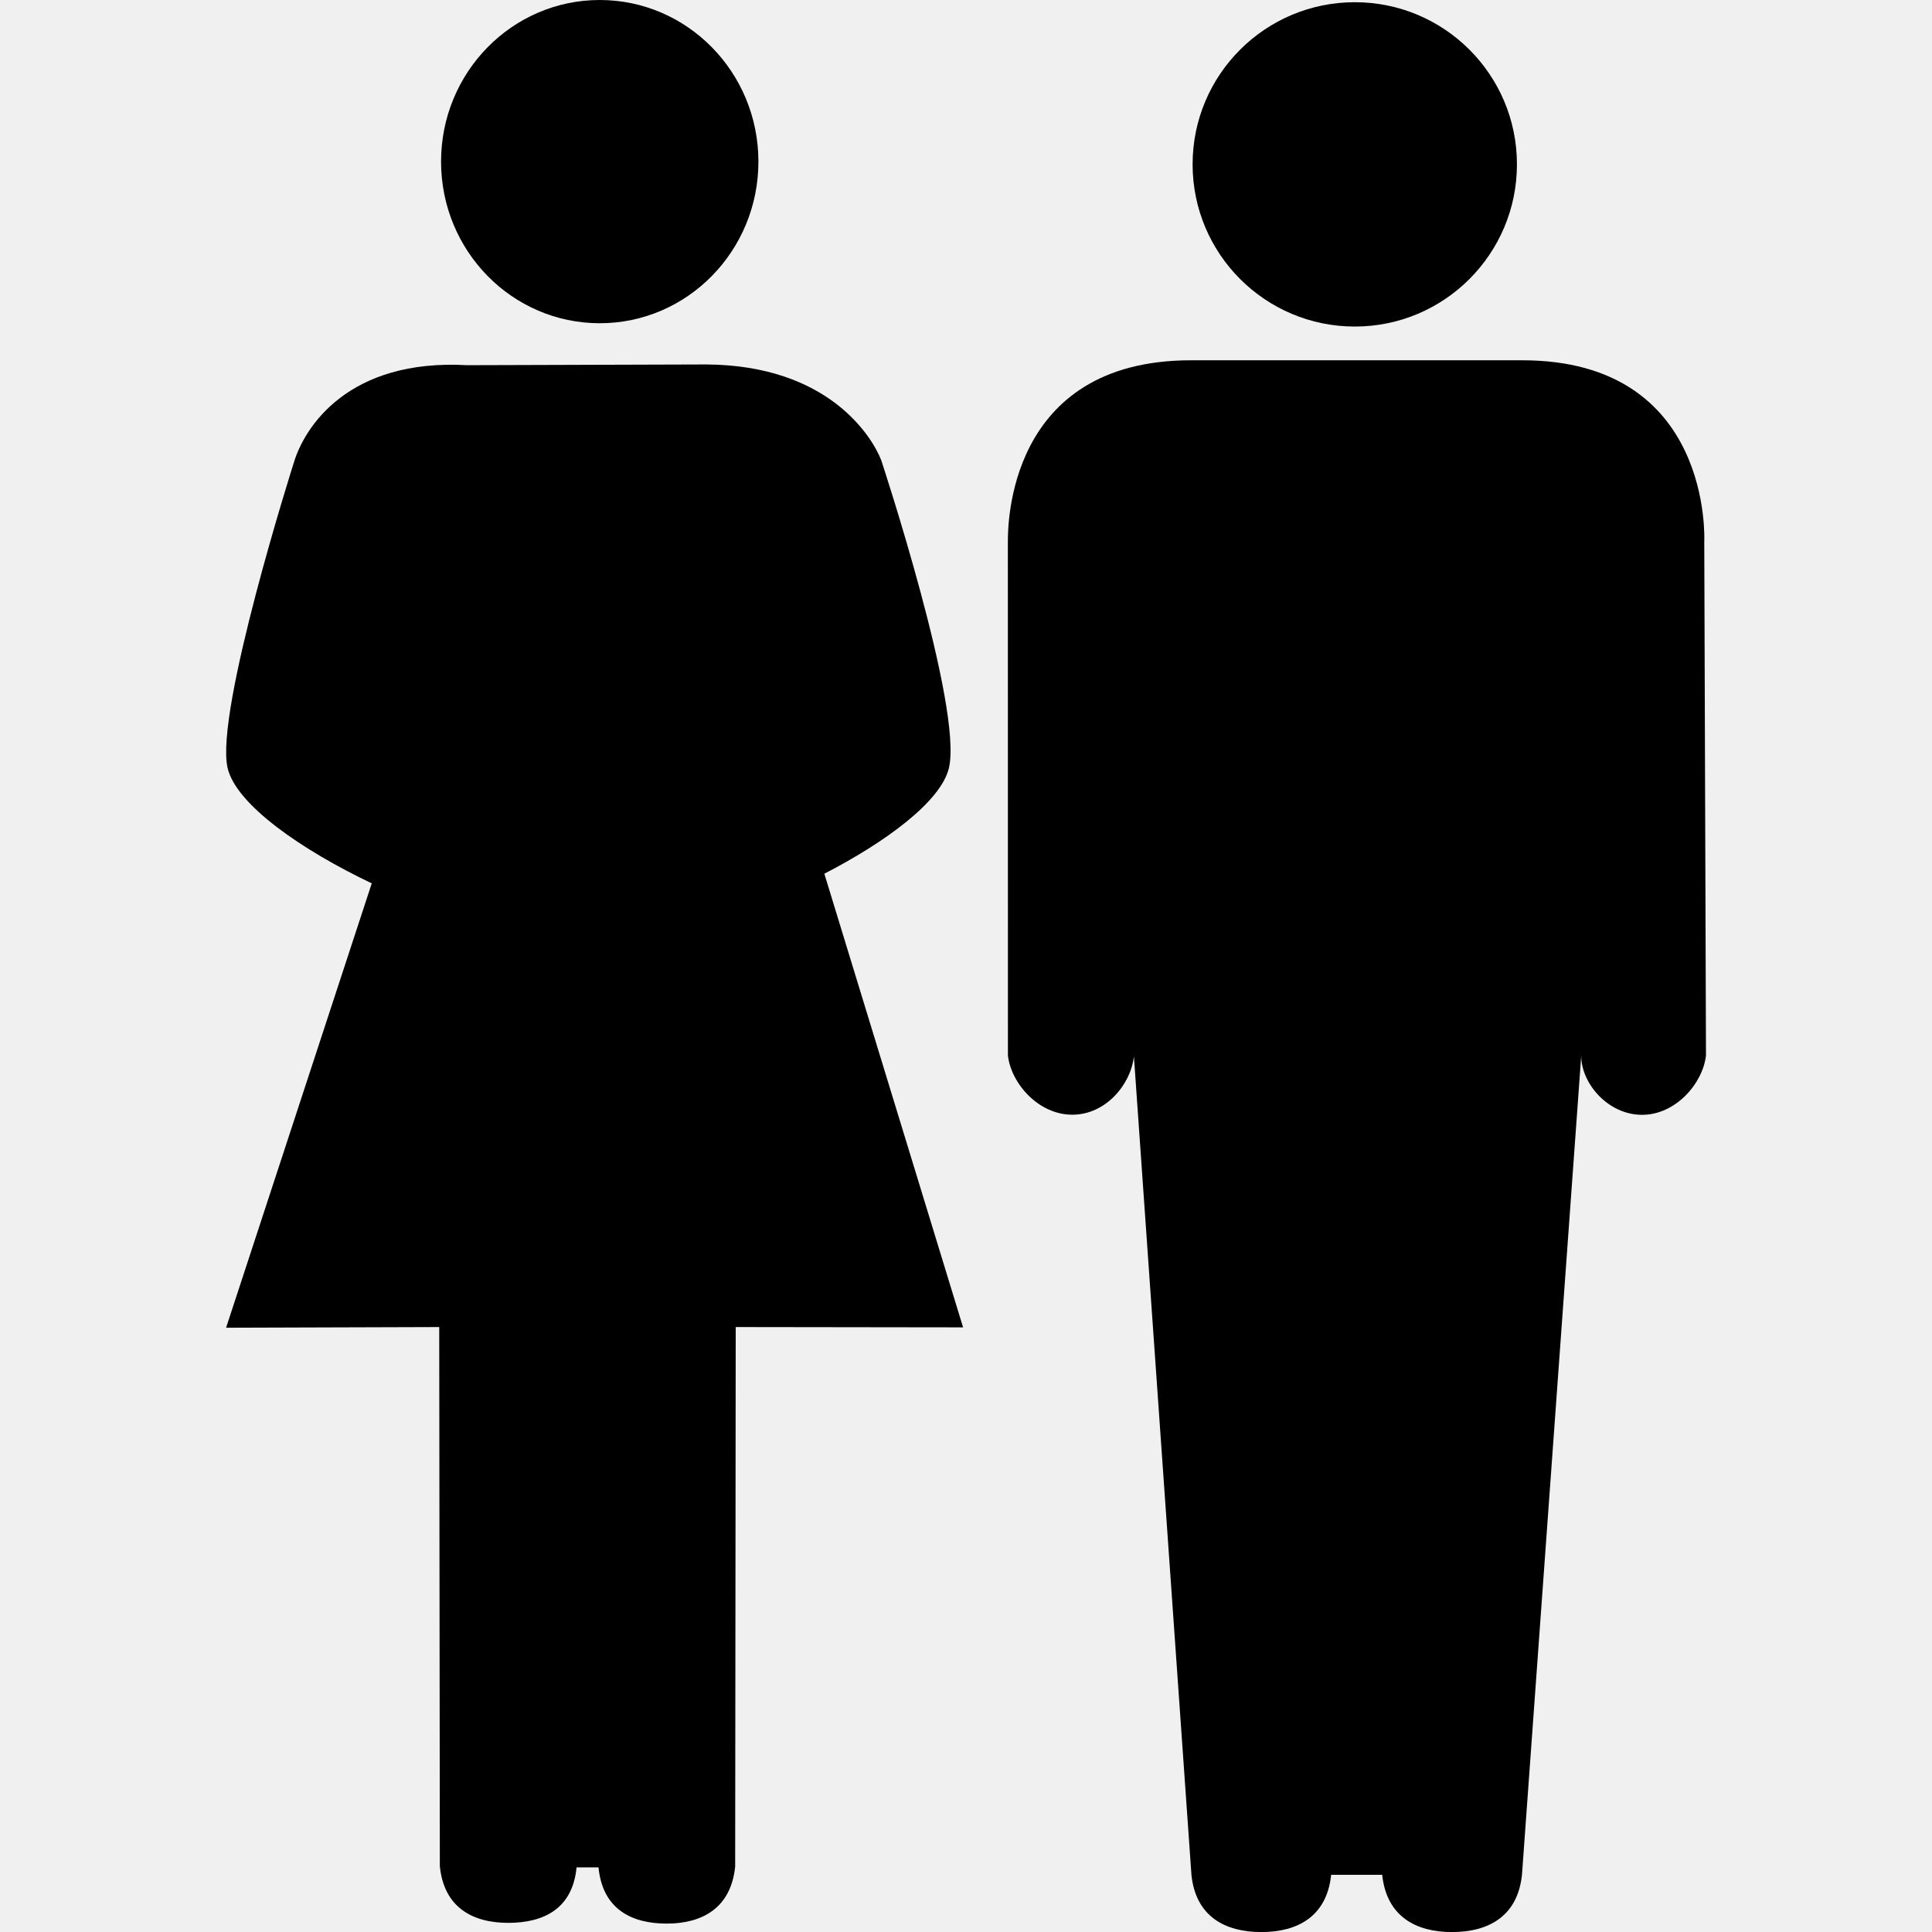
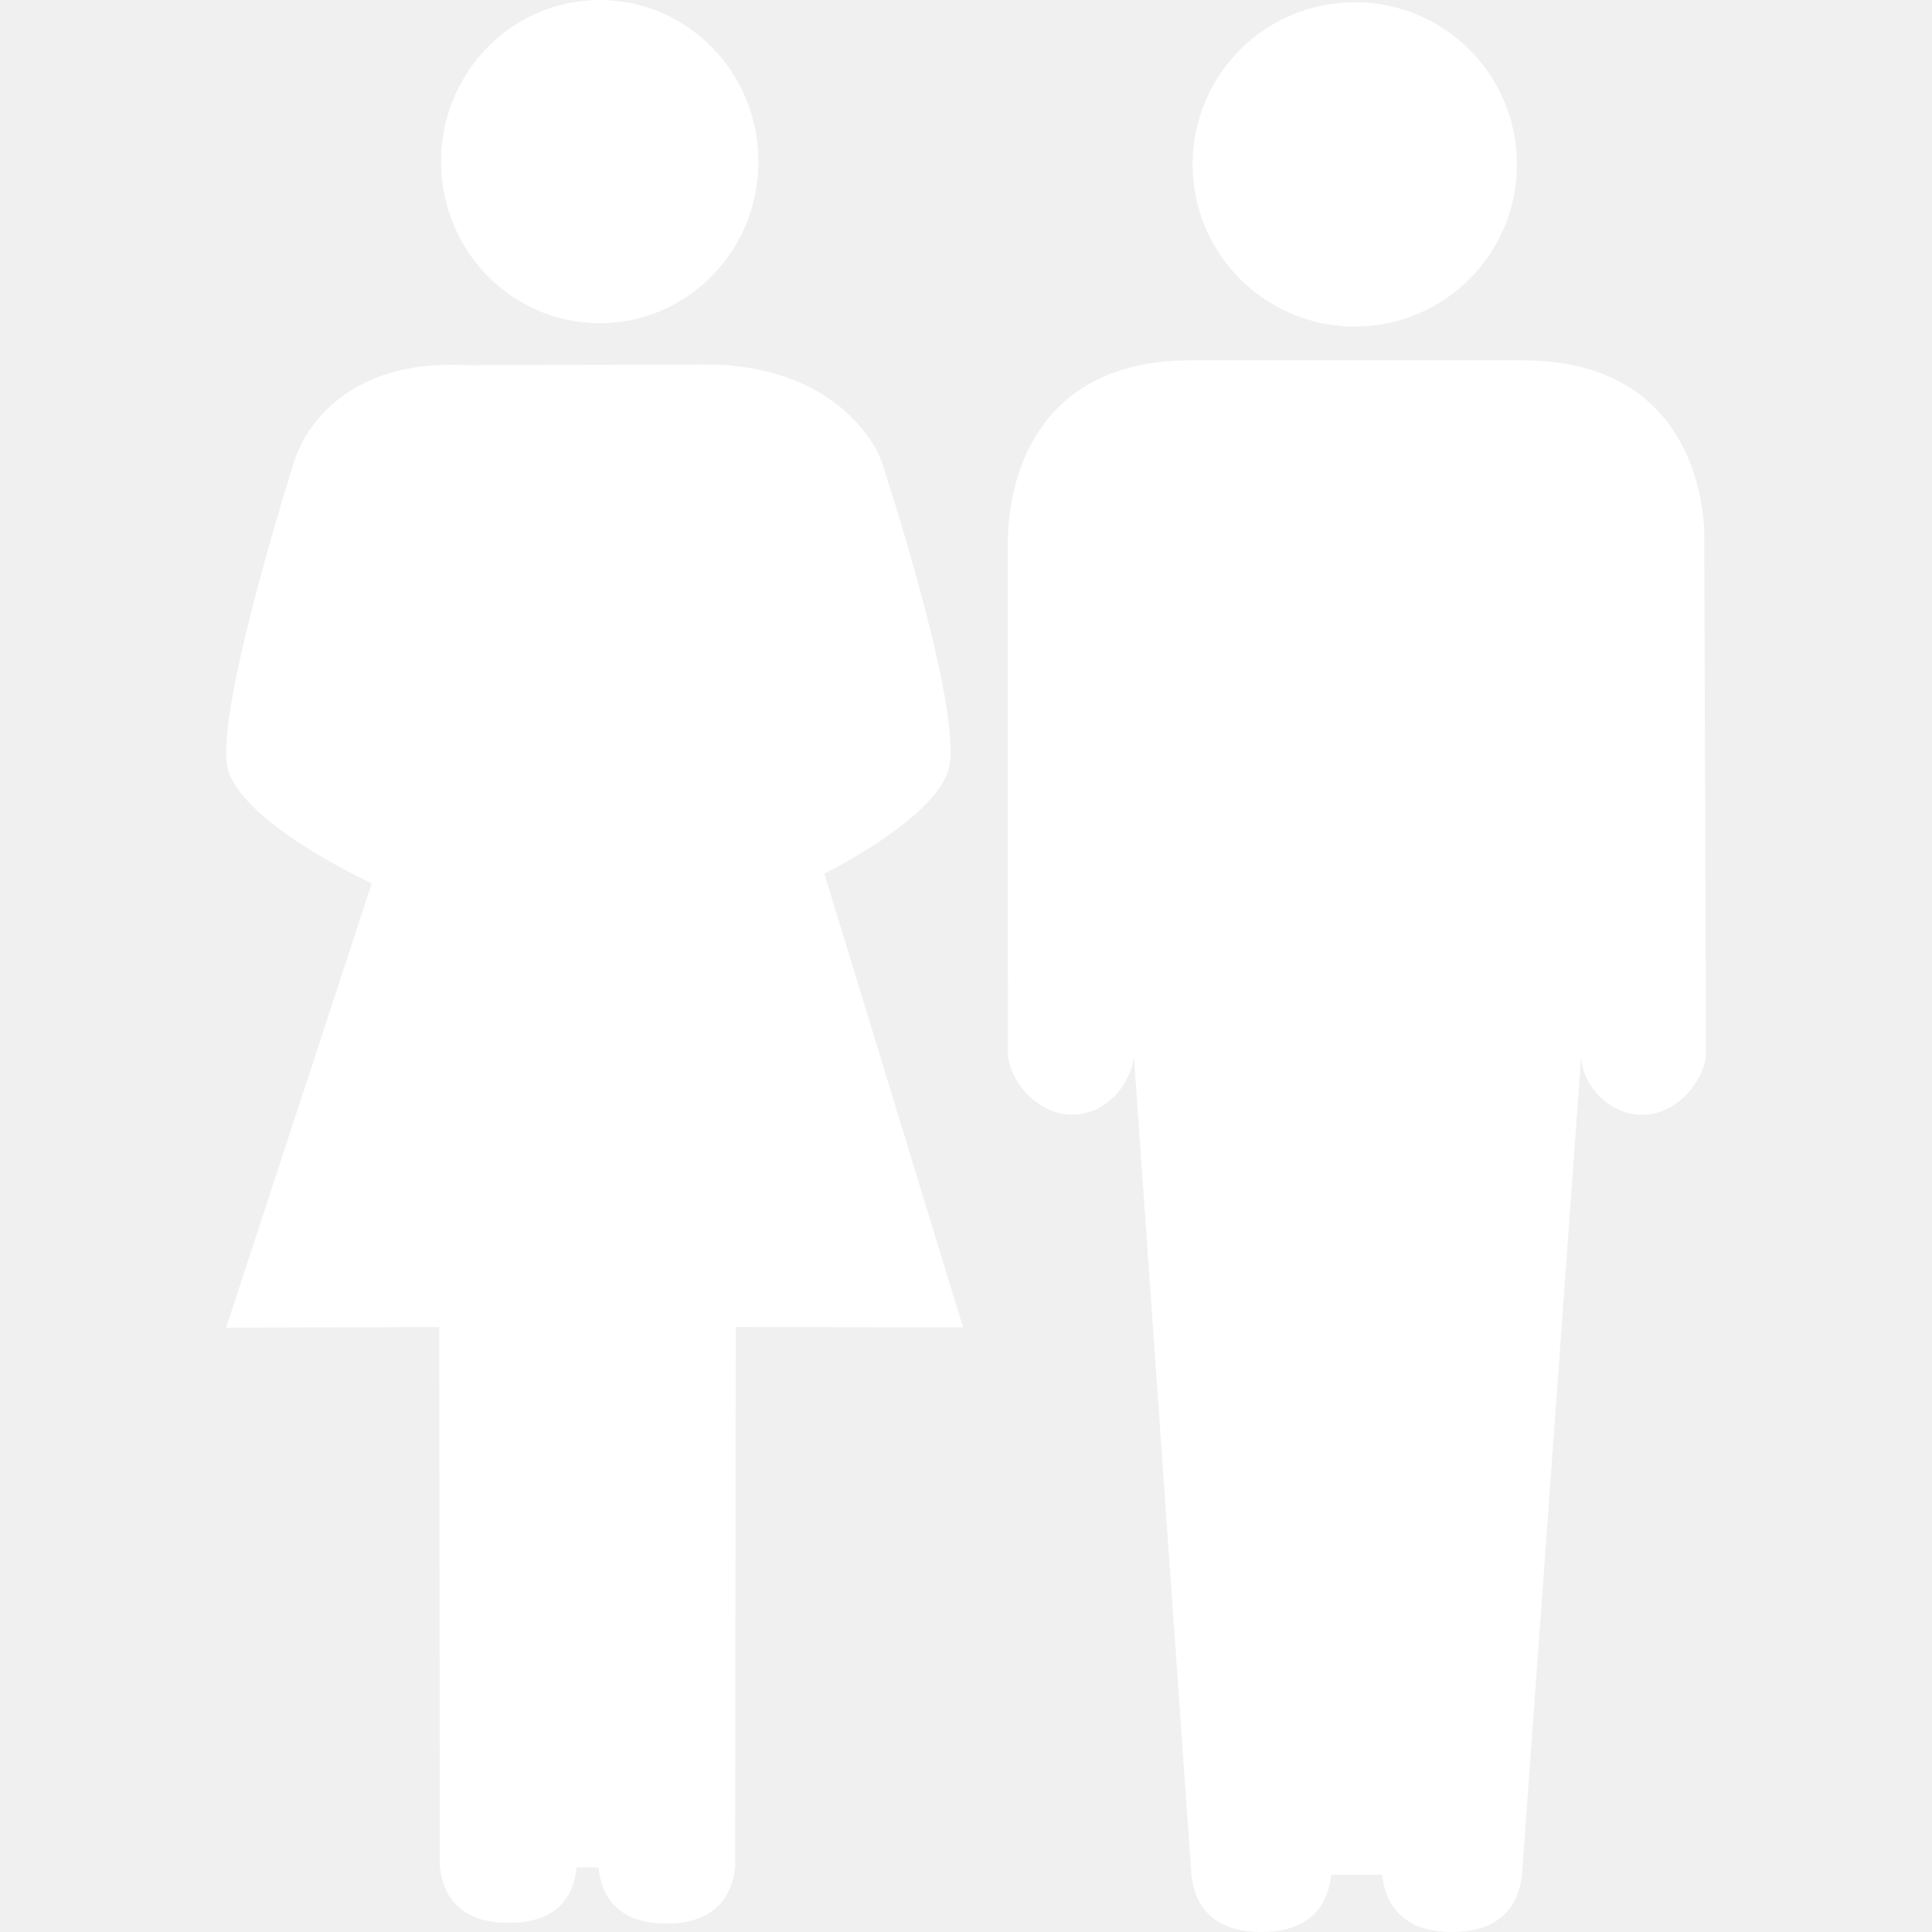
- <svg xmlns="http://www.w3.org/2000/svg" fill="#000000" version="1.1" id="Capa_1" width="800px" height="800px" viewBox="0 0 31.499 31.499" xml:space="preserve">
+ <svg xmlns="http://www.w3.org/2000/svg" fill="#FFFFFF" version="1.1" id="Capa_1" width="800px" height="800px" viewBox="0 0 31.499 31.499" xml:space="preserve">
  <g>
    <g>
      <path d="M22.089,5.324c1.459,0,2.643-1.184,2.643-2.645c0-1.46-1.184-2.643-2.643-2.643c-1.461,0-2.645,1.183-2.645,2.643    C19.444,4.14,20.628,5.324,22.089,5.324z" />
      <path d="M27.786,8.827c0,0,0.149-2.953-2.967-2.953h-5.402c-3.005,0-2.983,2.727-2.985,2.953l0.001,8.38    c0.049,0.451,0.494,0.967,1.049,0.967c0.551,0,0.956-0.499,1.005-0.951l0.938,13.344c0.07,0.68,0.549,0.933,1.14,0.933    c0.589,0,1.067-0.253,1.138-0.933h0.832c0.072,0.68,0.551,0.933,1.137,0.933c0.592,0,1.07-0.253,1.142-0.933l0.966-13.354    c0,0.453,0.439,0.963,0.992,0.963c0.552,0,0.993-0.518,1.042-0.969L27.786,8.827z" />
      <ellipse cx="9.778" cy="2.635" rx="2.587" ry="2.635" />
      <path d="M15.471,12.522c0.231-0.981-1.104-5.02-1.104-5.02c-0.149-0.381-0.858-1.548-2.852-1.56L7.617,5.954    C5.686,5.846,4.969,6.953,4.792,7.538c0,0-1.295,4.068-1.081,4.984c0.142,0.602,1.218,1.341,2.35,1.88l-2.375,7.245l3.475-0.011    l0.01,8.789c0.067,0.677,0.538,0.925,1.116,0.925c0.575,0,1.048-0.228,1.113-0.904h0.358c0.066,0.678,0.536,0.916,1.112,0.916    c0.579,0,1.048-0.254,1.116-0.93l0.009-8.796l3.707,0.005l-2.262-7.396C14.447,13.725,15.341,13.066,15.471,12.522z" />
    </g>
  </g>
</svg>
